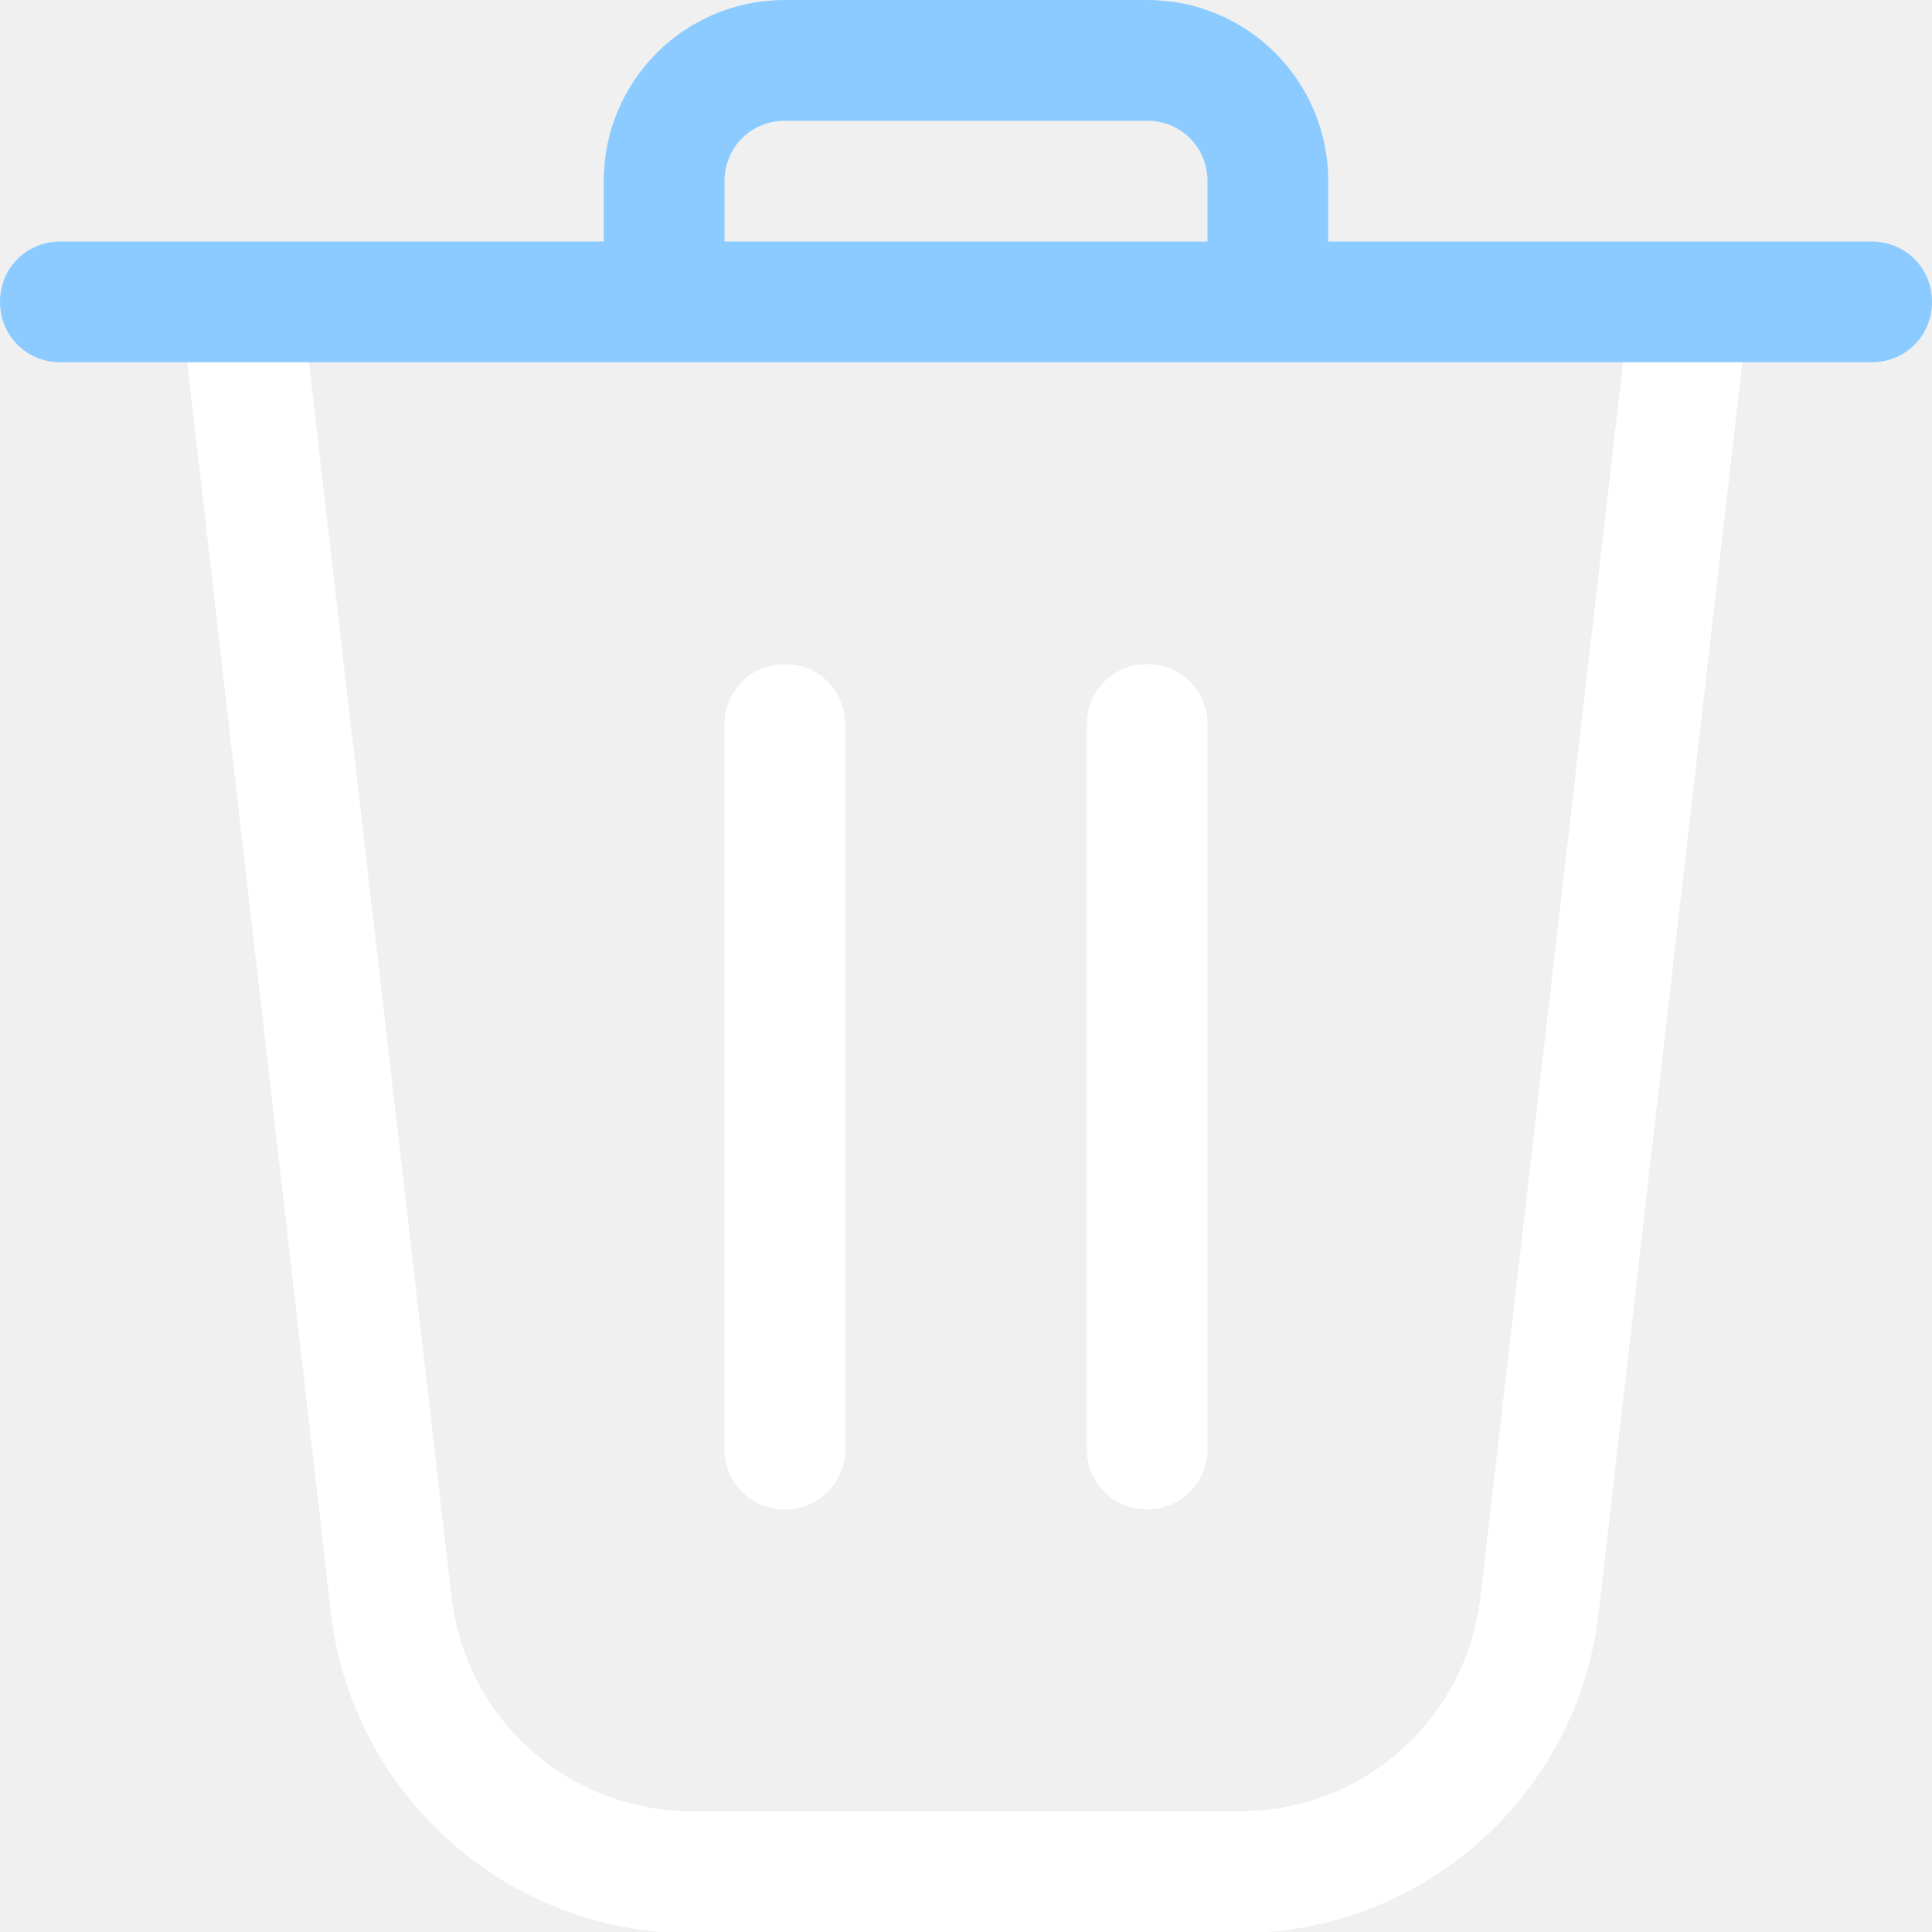
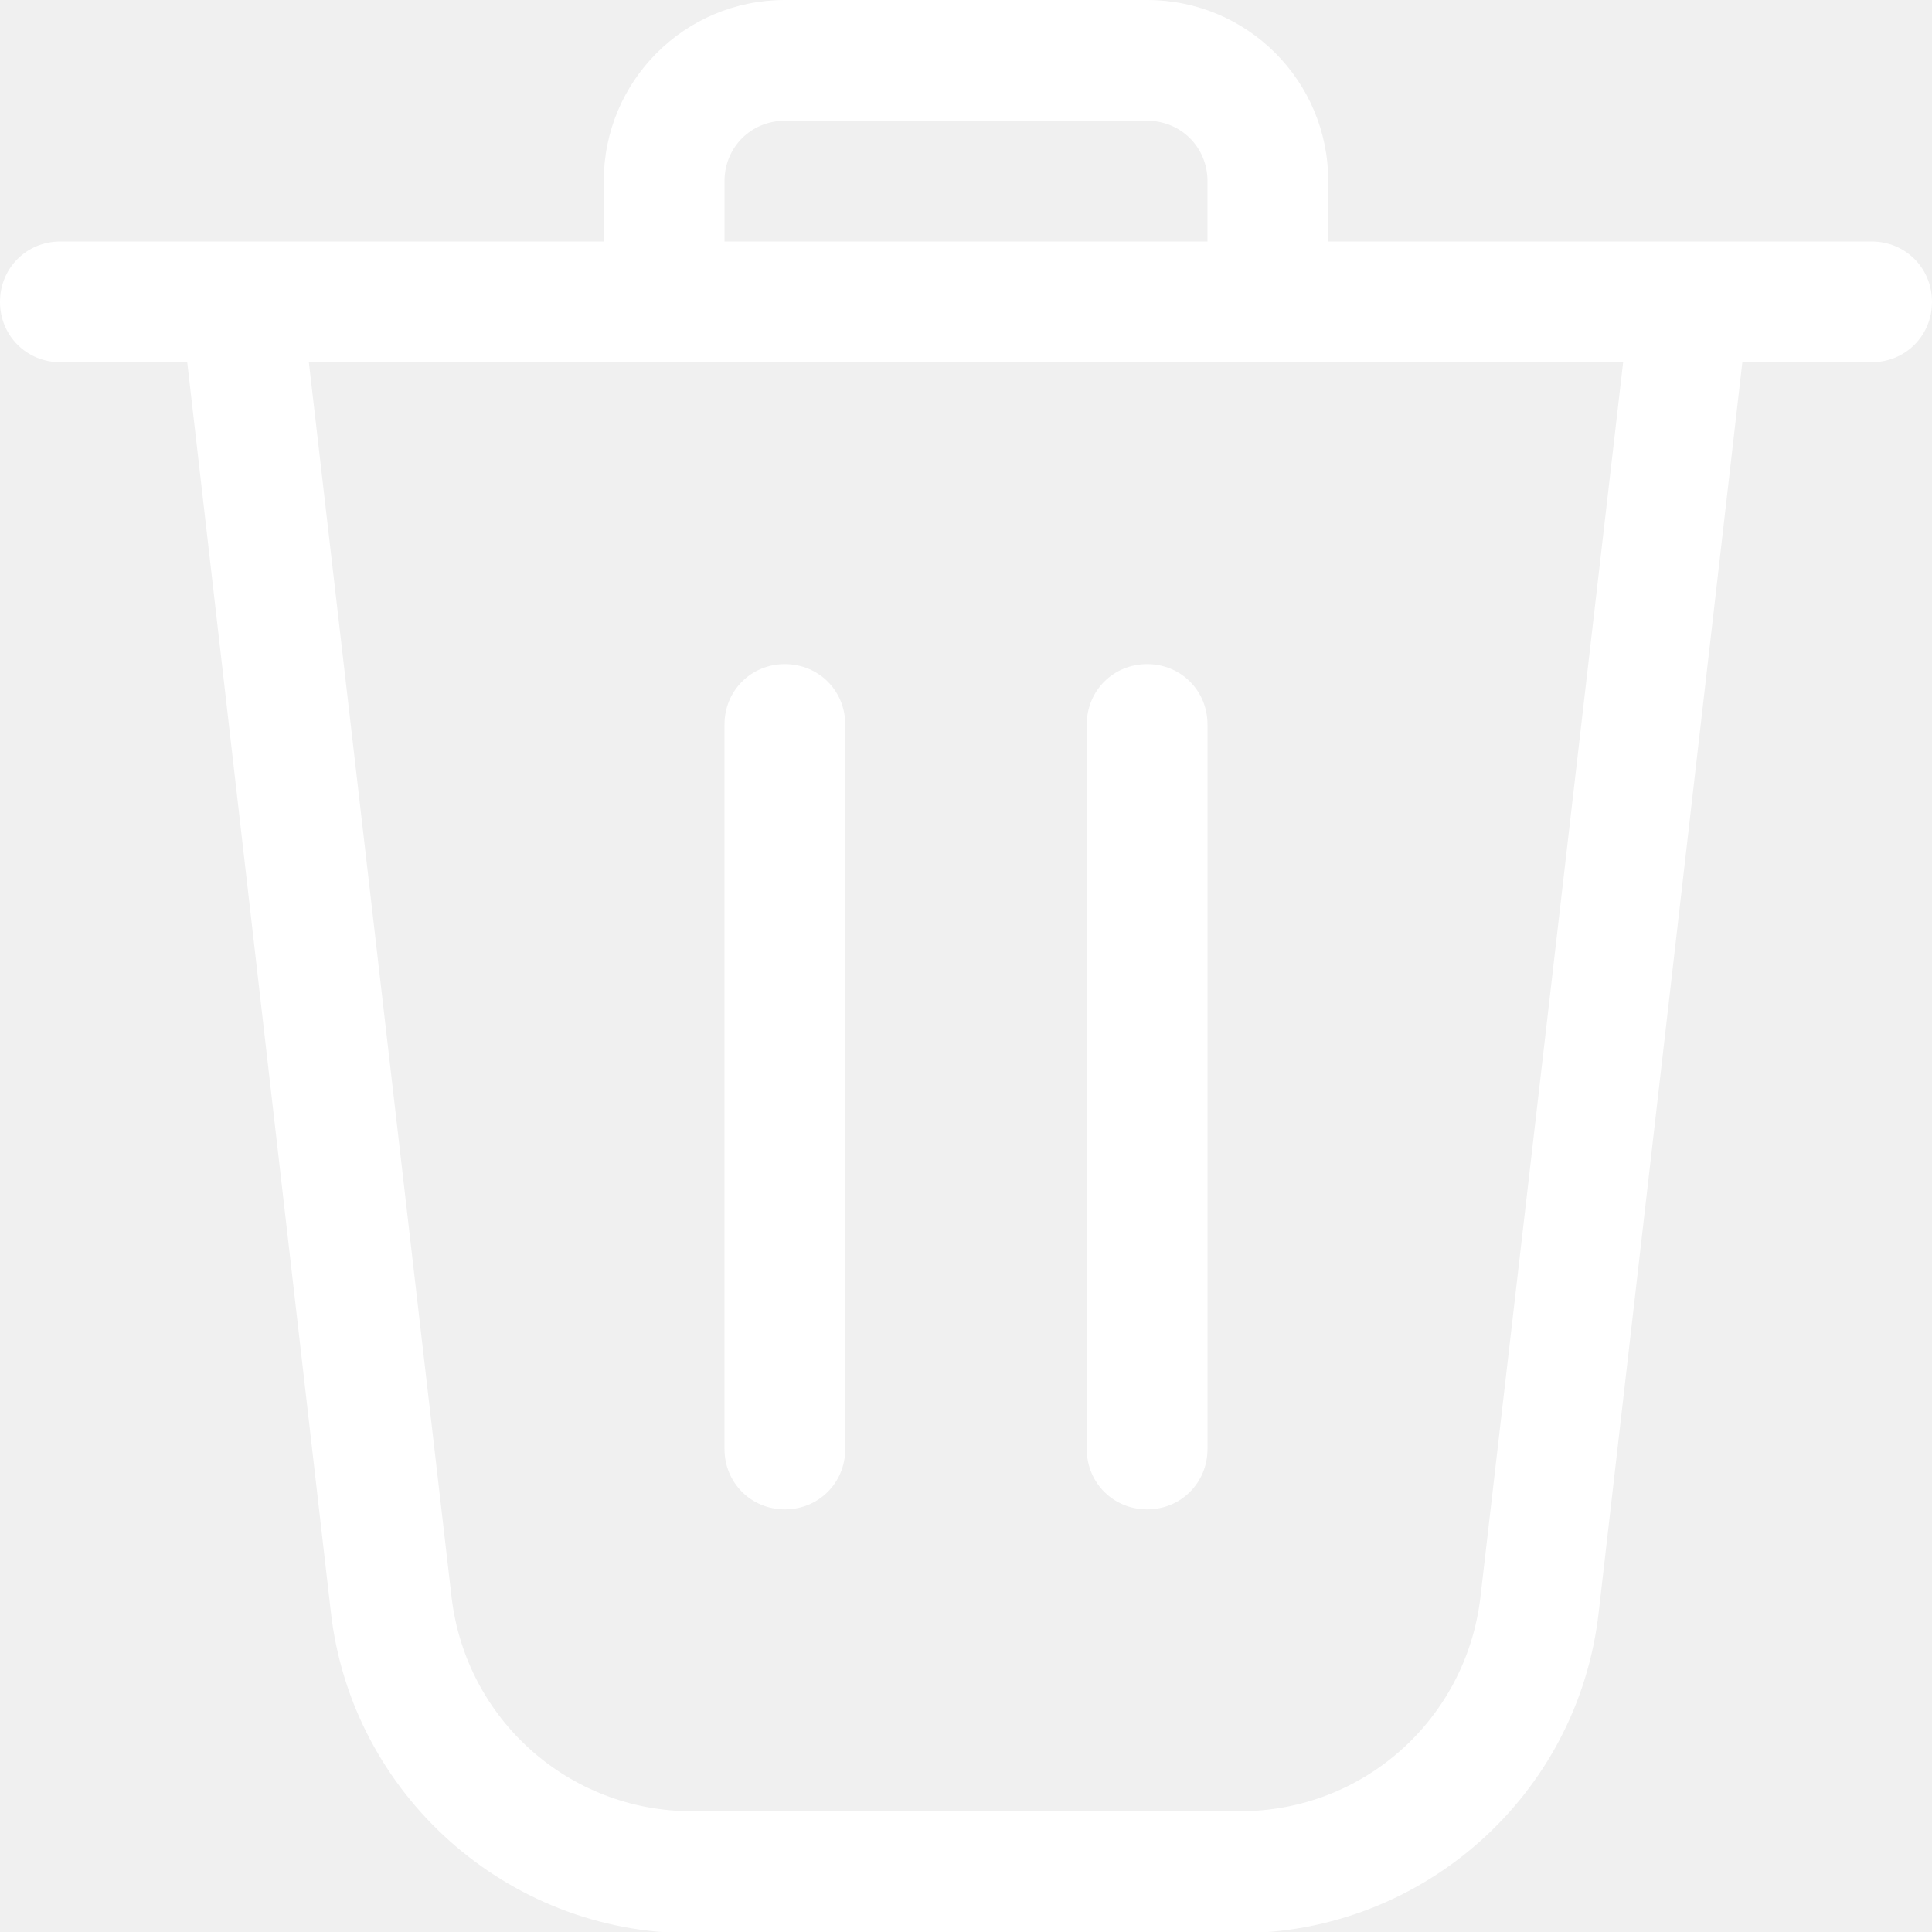
<svg xmlns="http://www.w3.org/2000/svg" viewBox="0 0 16 16">
  <path fill="#FFFFFF" opacity="1" d="m13.5,2.5l-1.24,10.73c-.12,1.01-.97,1.77-1.99,1.77h-4.54c-1.02,0-1.87-.76-1.99-1.77L2.5,2.5h-1s0,.04,0,.06l1.24,10.79c.17,1.51,1.46,2.66,2.98,2.66h4.54c1.52,0,2.81-1.14,2.98-2.66l1.24-10.79s0-.04,0-.06h-1Zm-7,10c.28,0,.5-.22.5-.5v-6c0-.28-.22-.5-.5-.5s-.5.22-.5.5v6c0,.28.22.5.5.5Zm3,0c.28,0,.5-.22.5-.5v-6c0-.28-.22-.5-.5-.5s-.5.22-.5.5v6c0,.28.22.5.5.5Z" />
-   <path fill="#8CCBFF" opacity="1" d="m5,2v-.5C5,.67,5.67,0,6.5,0h3C10.33,0,11,.67,11,1.5v.5h4.5c.28,0,.5.22.5.5s-.22.5-.5.5H.5c-.28,0-.5-.22-.5-.5s.22-.5.5-.5h4.5Zm1-.5v.5h4v-.5c0-.28-.22-.5-.5-.5h-3c-.28,0-.5.22-.5.5Z" />
+   <path fill="#FFFFFF" opacity="1" d="m5,2v-.5C5,.67,5.67,0,6.5,0h3C10.33,0,11,.67,11,1.5v.5h4.5c.28,0,.5.22.5.5s-.22.5-.5.5H.5c-.28,0-.5-.22-.5-.5s.22-.5.5-.5h4.5Zm1-.5v.5h4v-.5c0-.28-.22-.5-.5-.5h-3c-.28,0-.5.22-.5.5Z" />
</svg>
